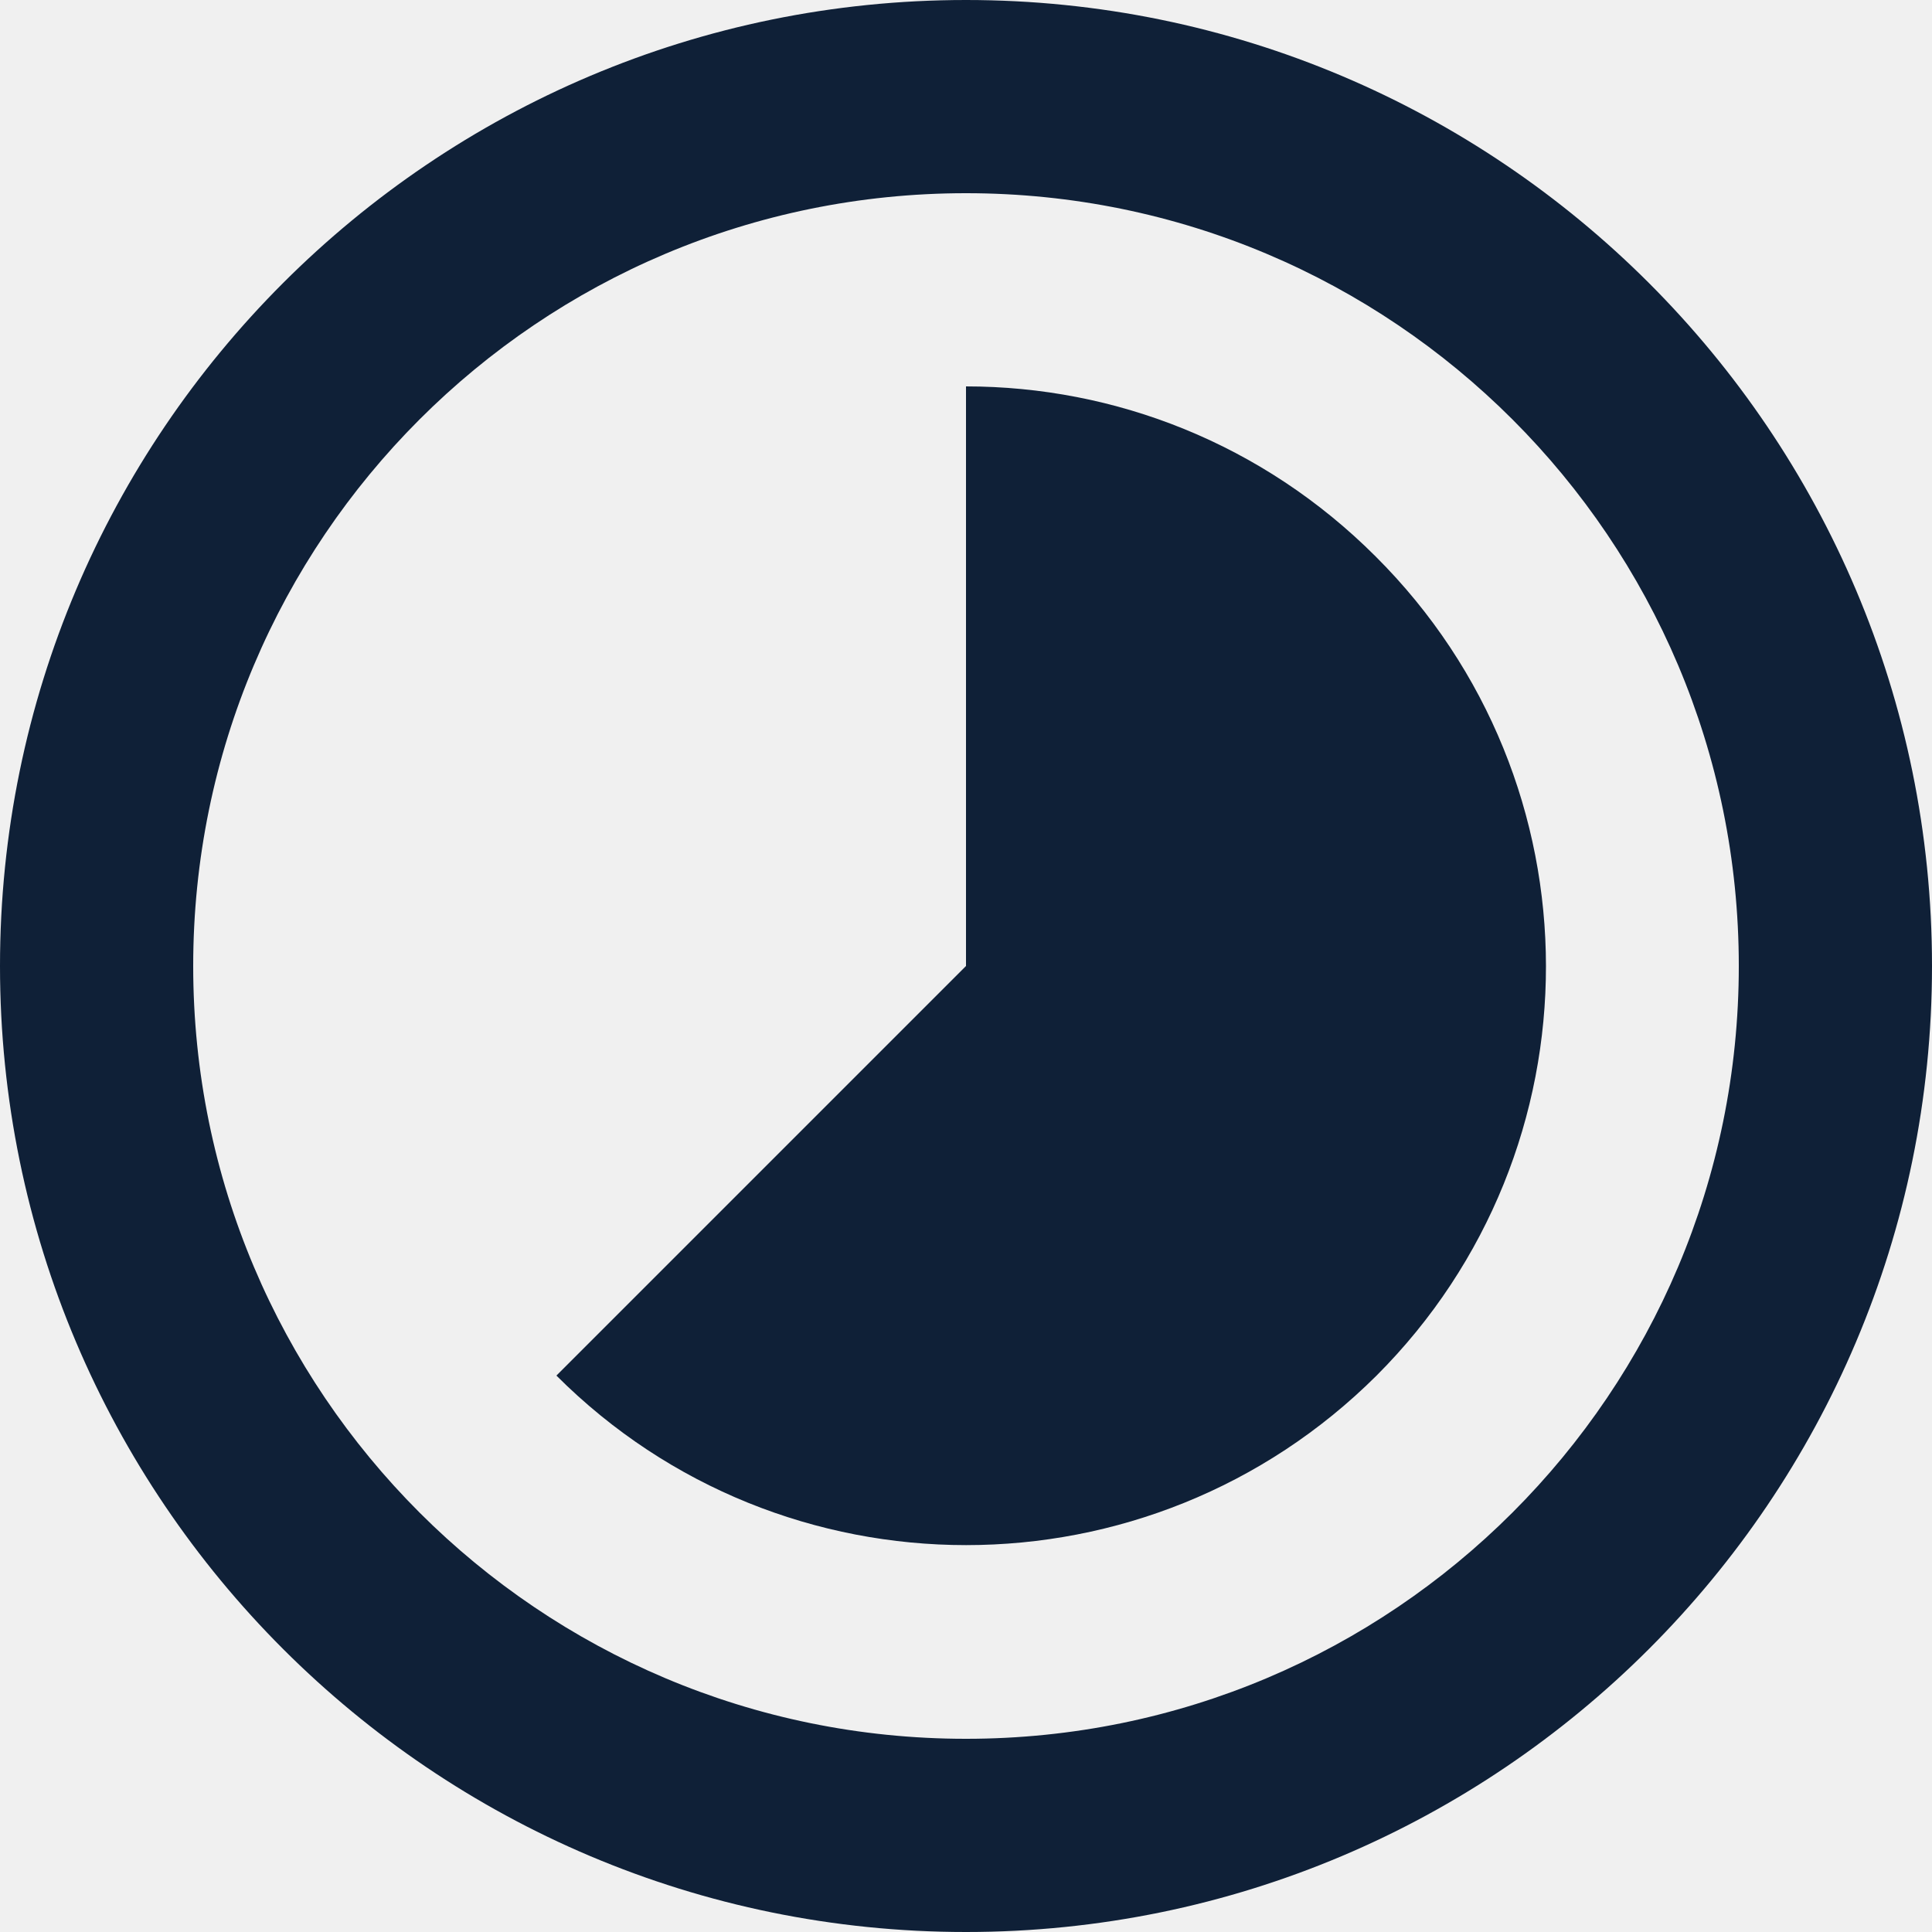
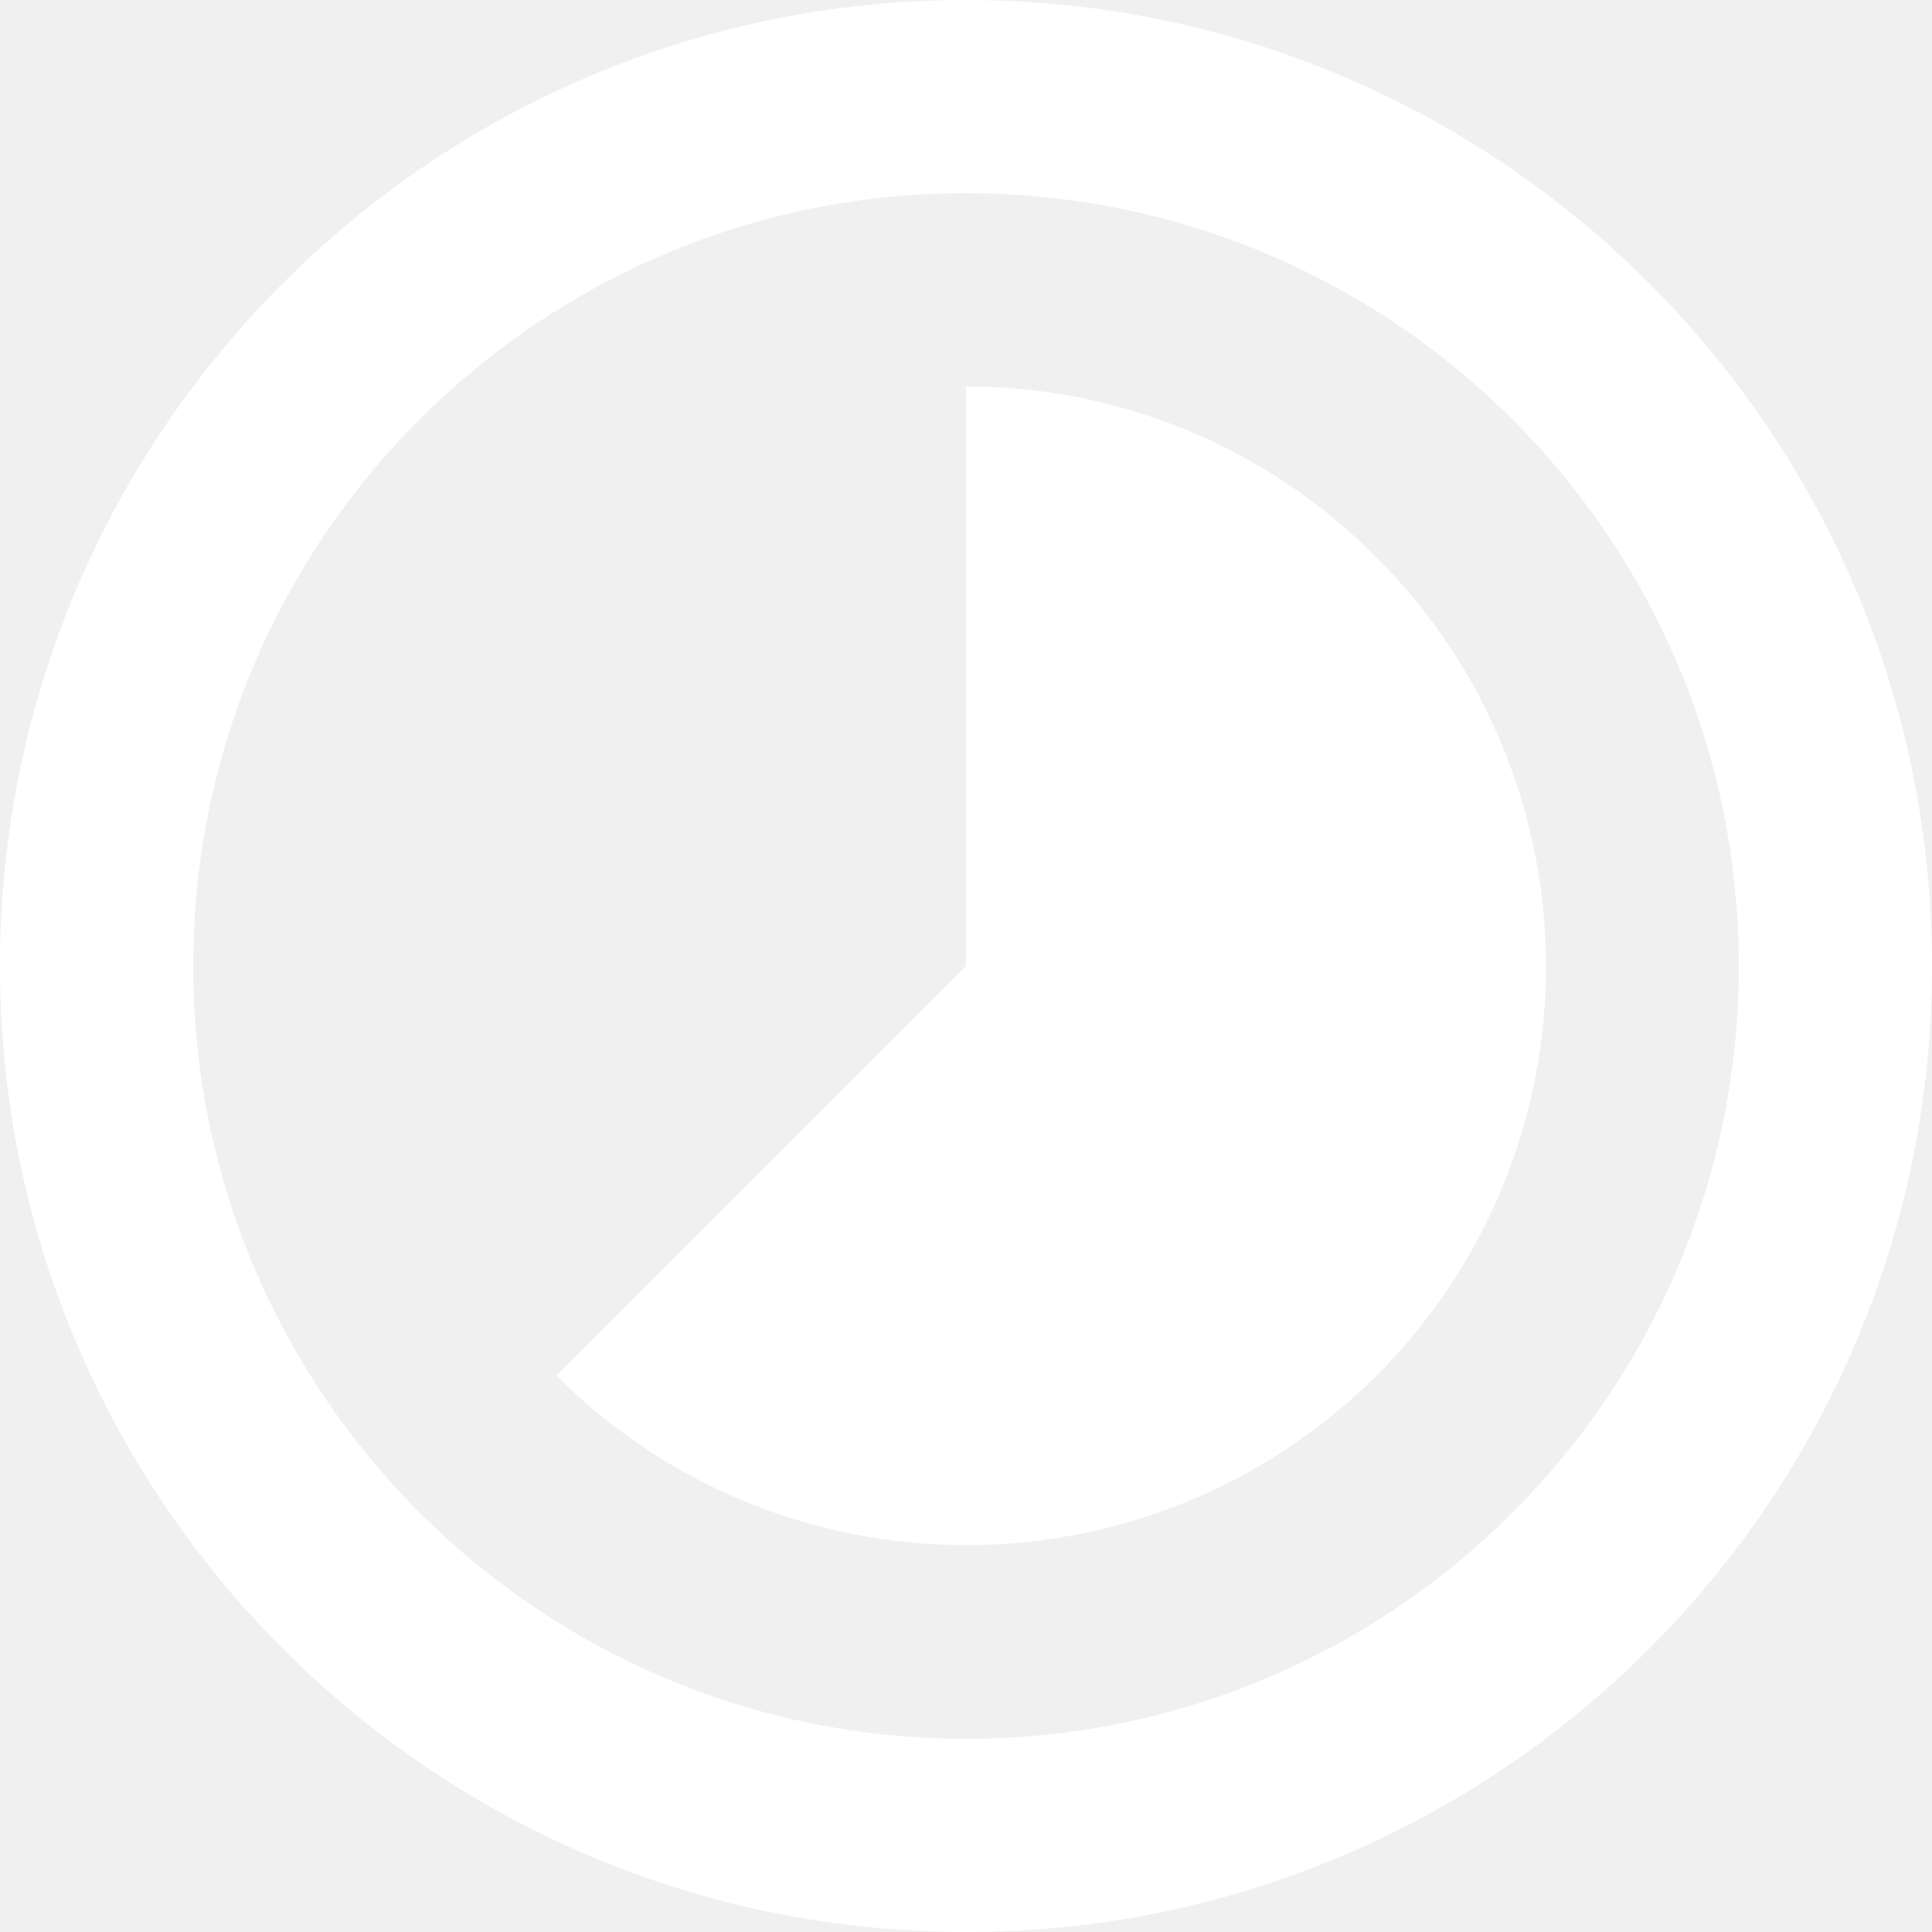
<svg xmlns="http://www.w3.org/2000/svg" width="20" height="20" viewBox="0 0 20 20" fill="none">
-   <path d="M14.24 5.76C13.07 4.59 11.54 4 10 4V10L5.76 14.24C8.1 16.58 11.9 16.58 14.25 14.24C16.59 11.9 16.59 8.1 14.24 5.76ZM10 0C4.48 0 0 4.48 0 10C0 15.52 4.48 20 10 20C15.52 20 20 15.52 20 10C20 4.48 15.52 0 10 0ZM10 18C5.58 18 2 14.42 2 10C2 5.58 5.58 2 10 2C14.42 2 18 5.58 18 10C18 14.42 14.42 18 10 18Z" fill="#0F2037" />
+   <path d="M14.24 5.76C13.07 4.59 11.54 4 10 4V10L5.76 14.24C8.1 16.58 11.9 16.58 14.25 14.24C16.59 11.9 16.59 8.1 14.24 5.76ZM10 0C4.48 0 0 4.48 0 10C0 15.52 4.48 20 10 20C15.52 20 20 15.52 20 10C20 4.48 15.52 0 10 0ZM10 18C5.58 18 2 14.42 2 10C2 5.58 5.58 2 10 2C14.42 2 18 5.58 18 10C18 14.42 14.42 18 10 18Z" fill="white" />
</svg>
